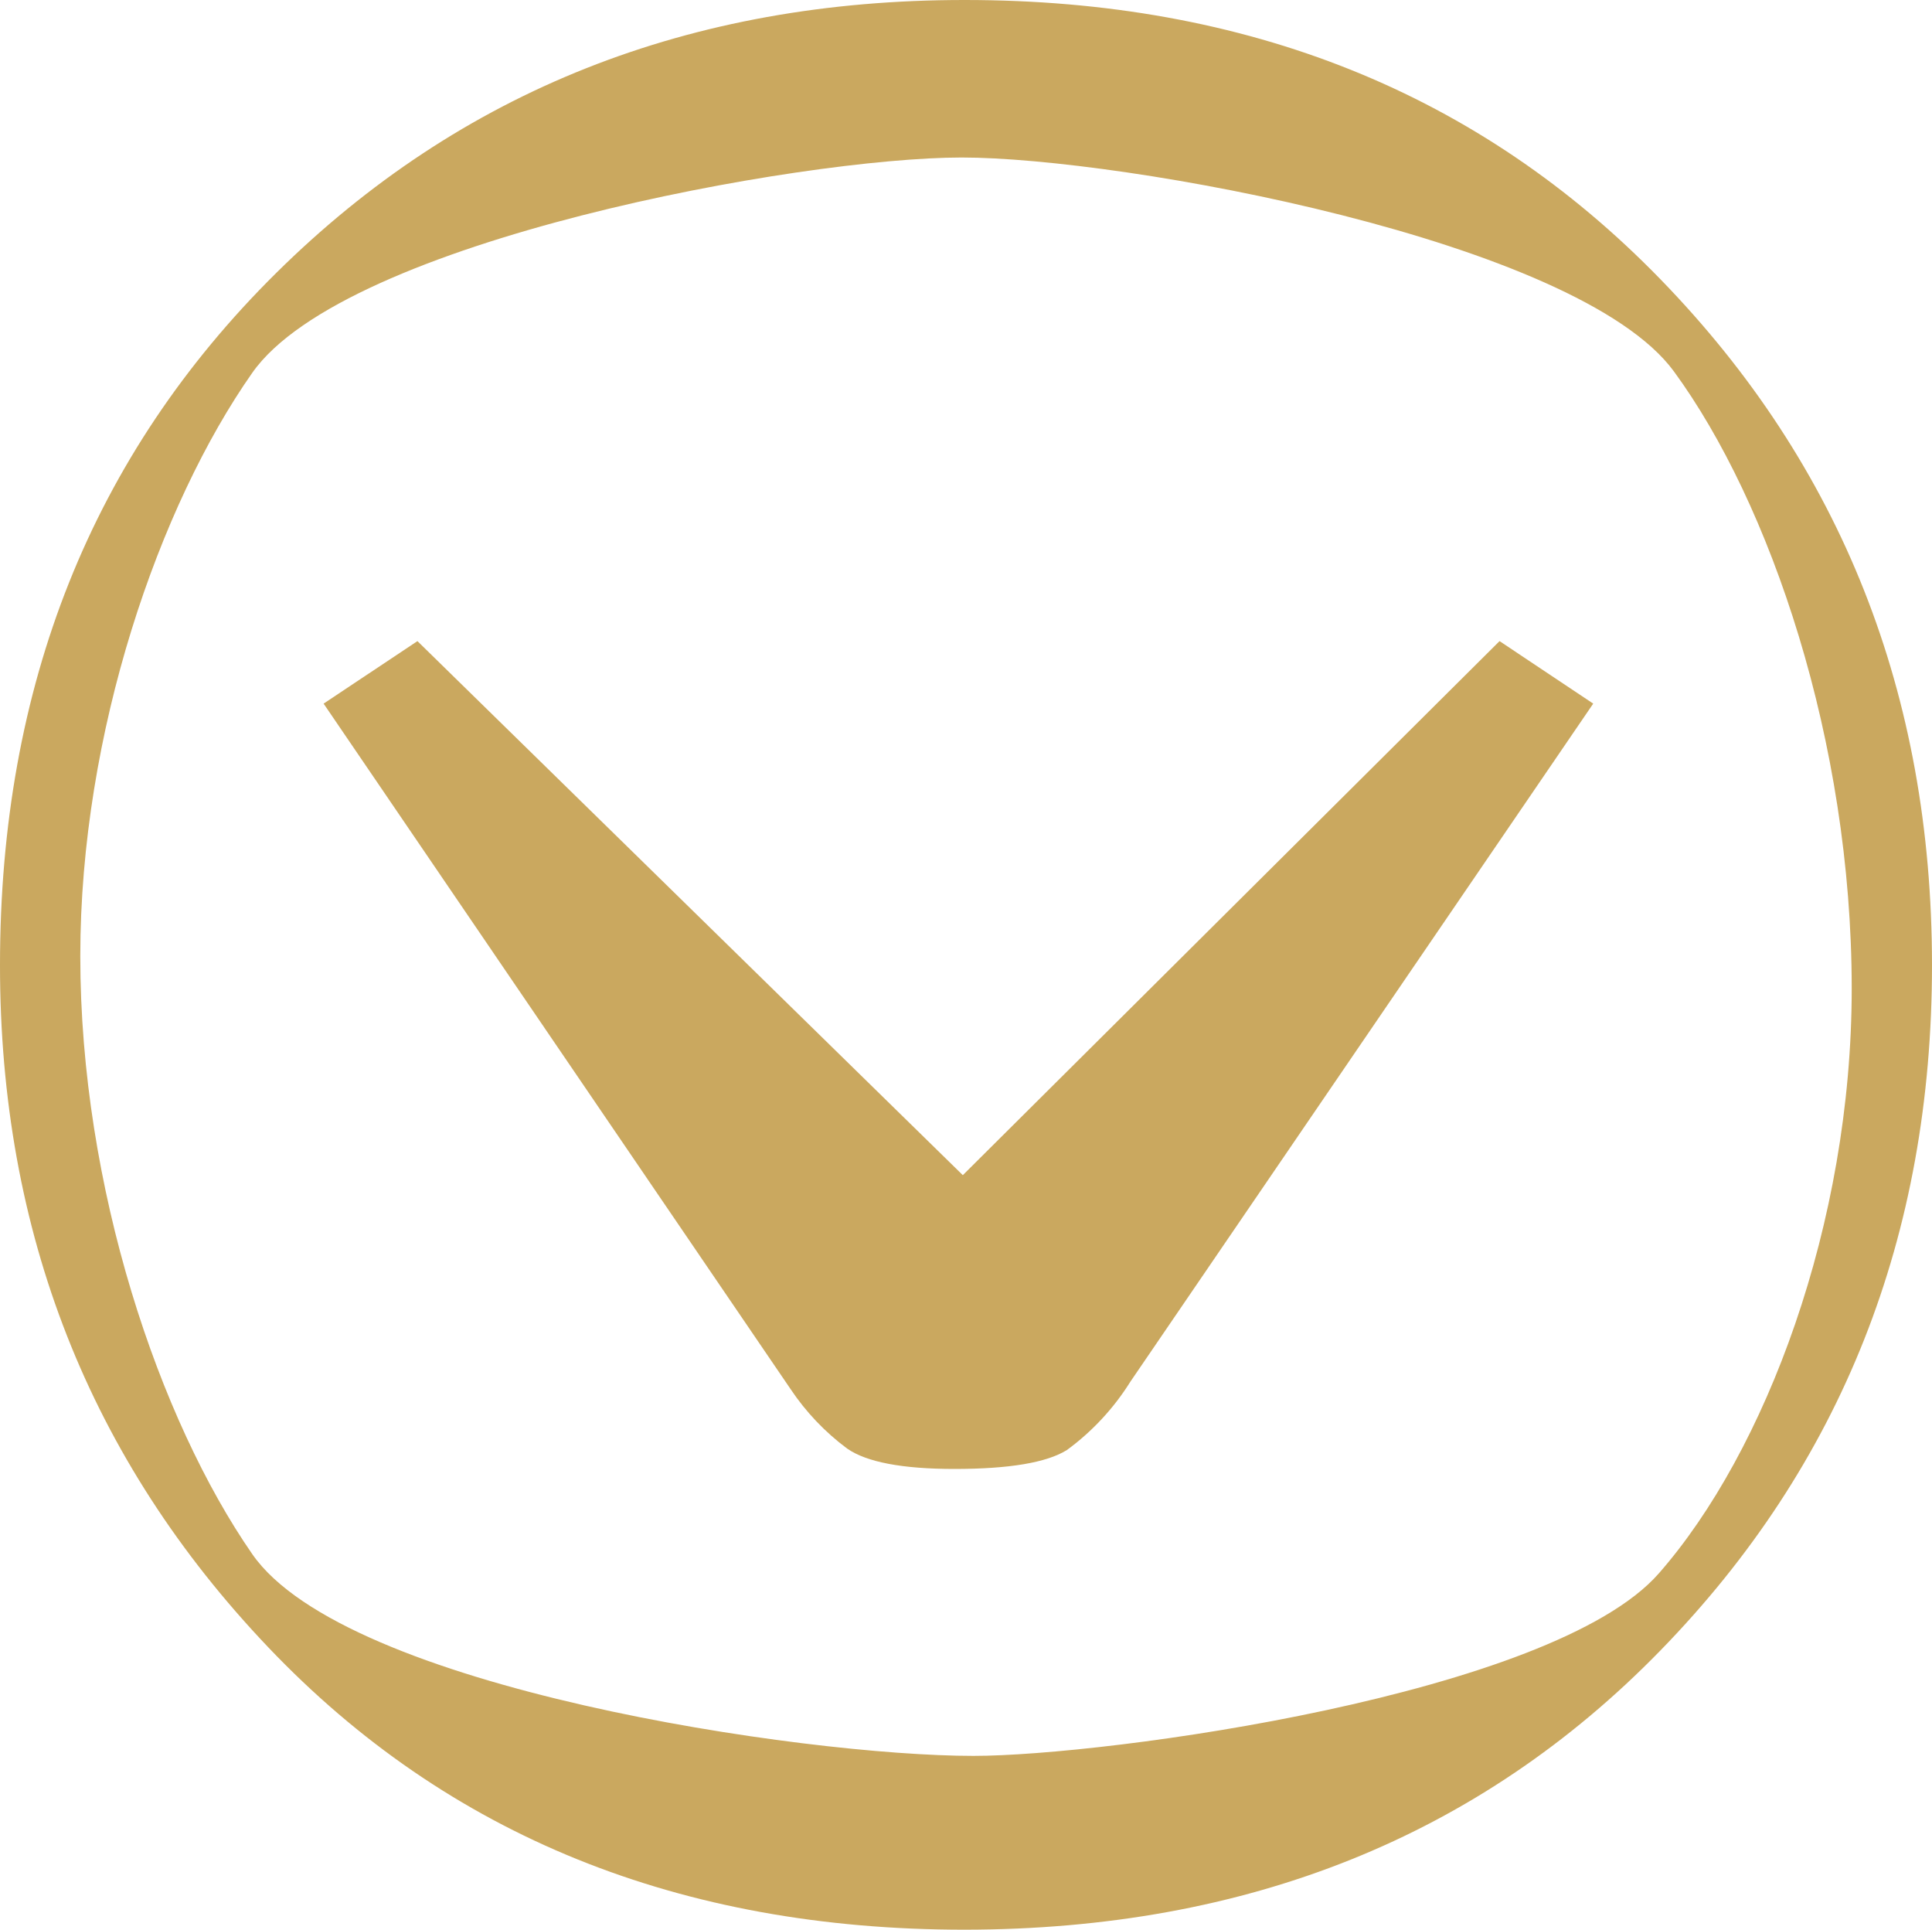
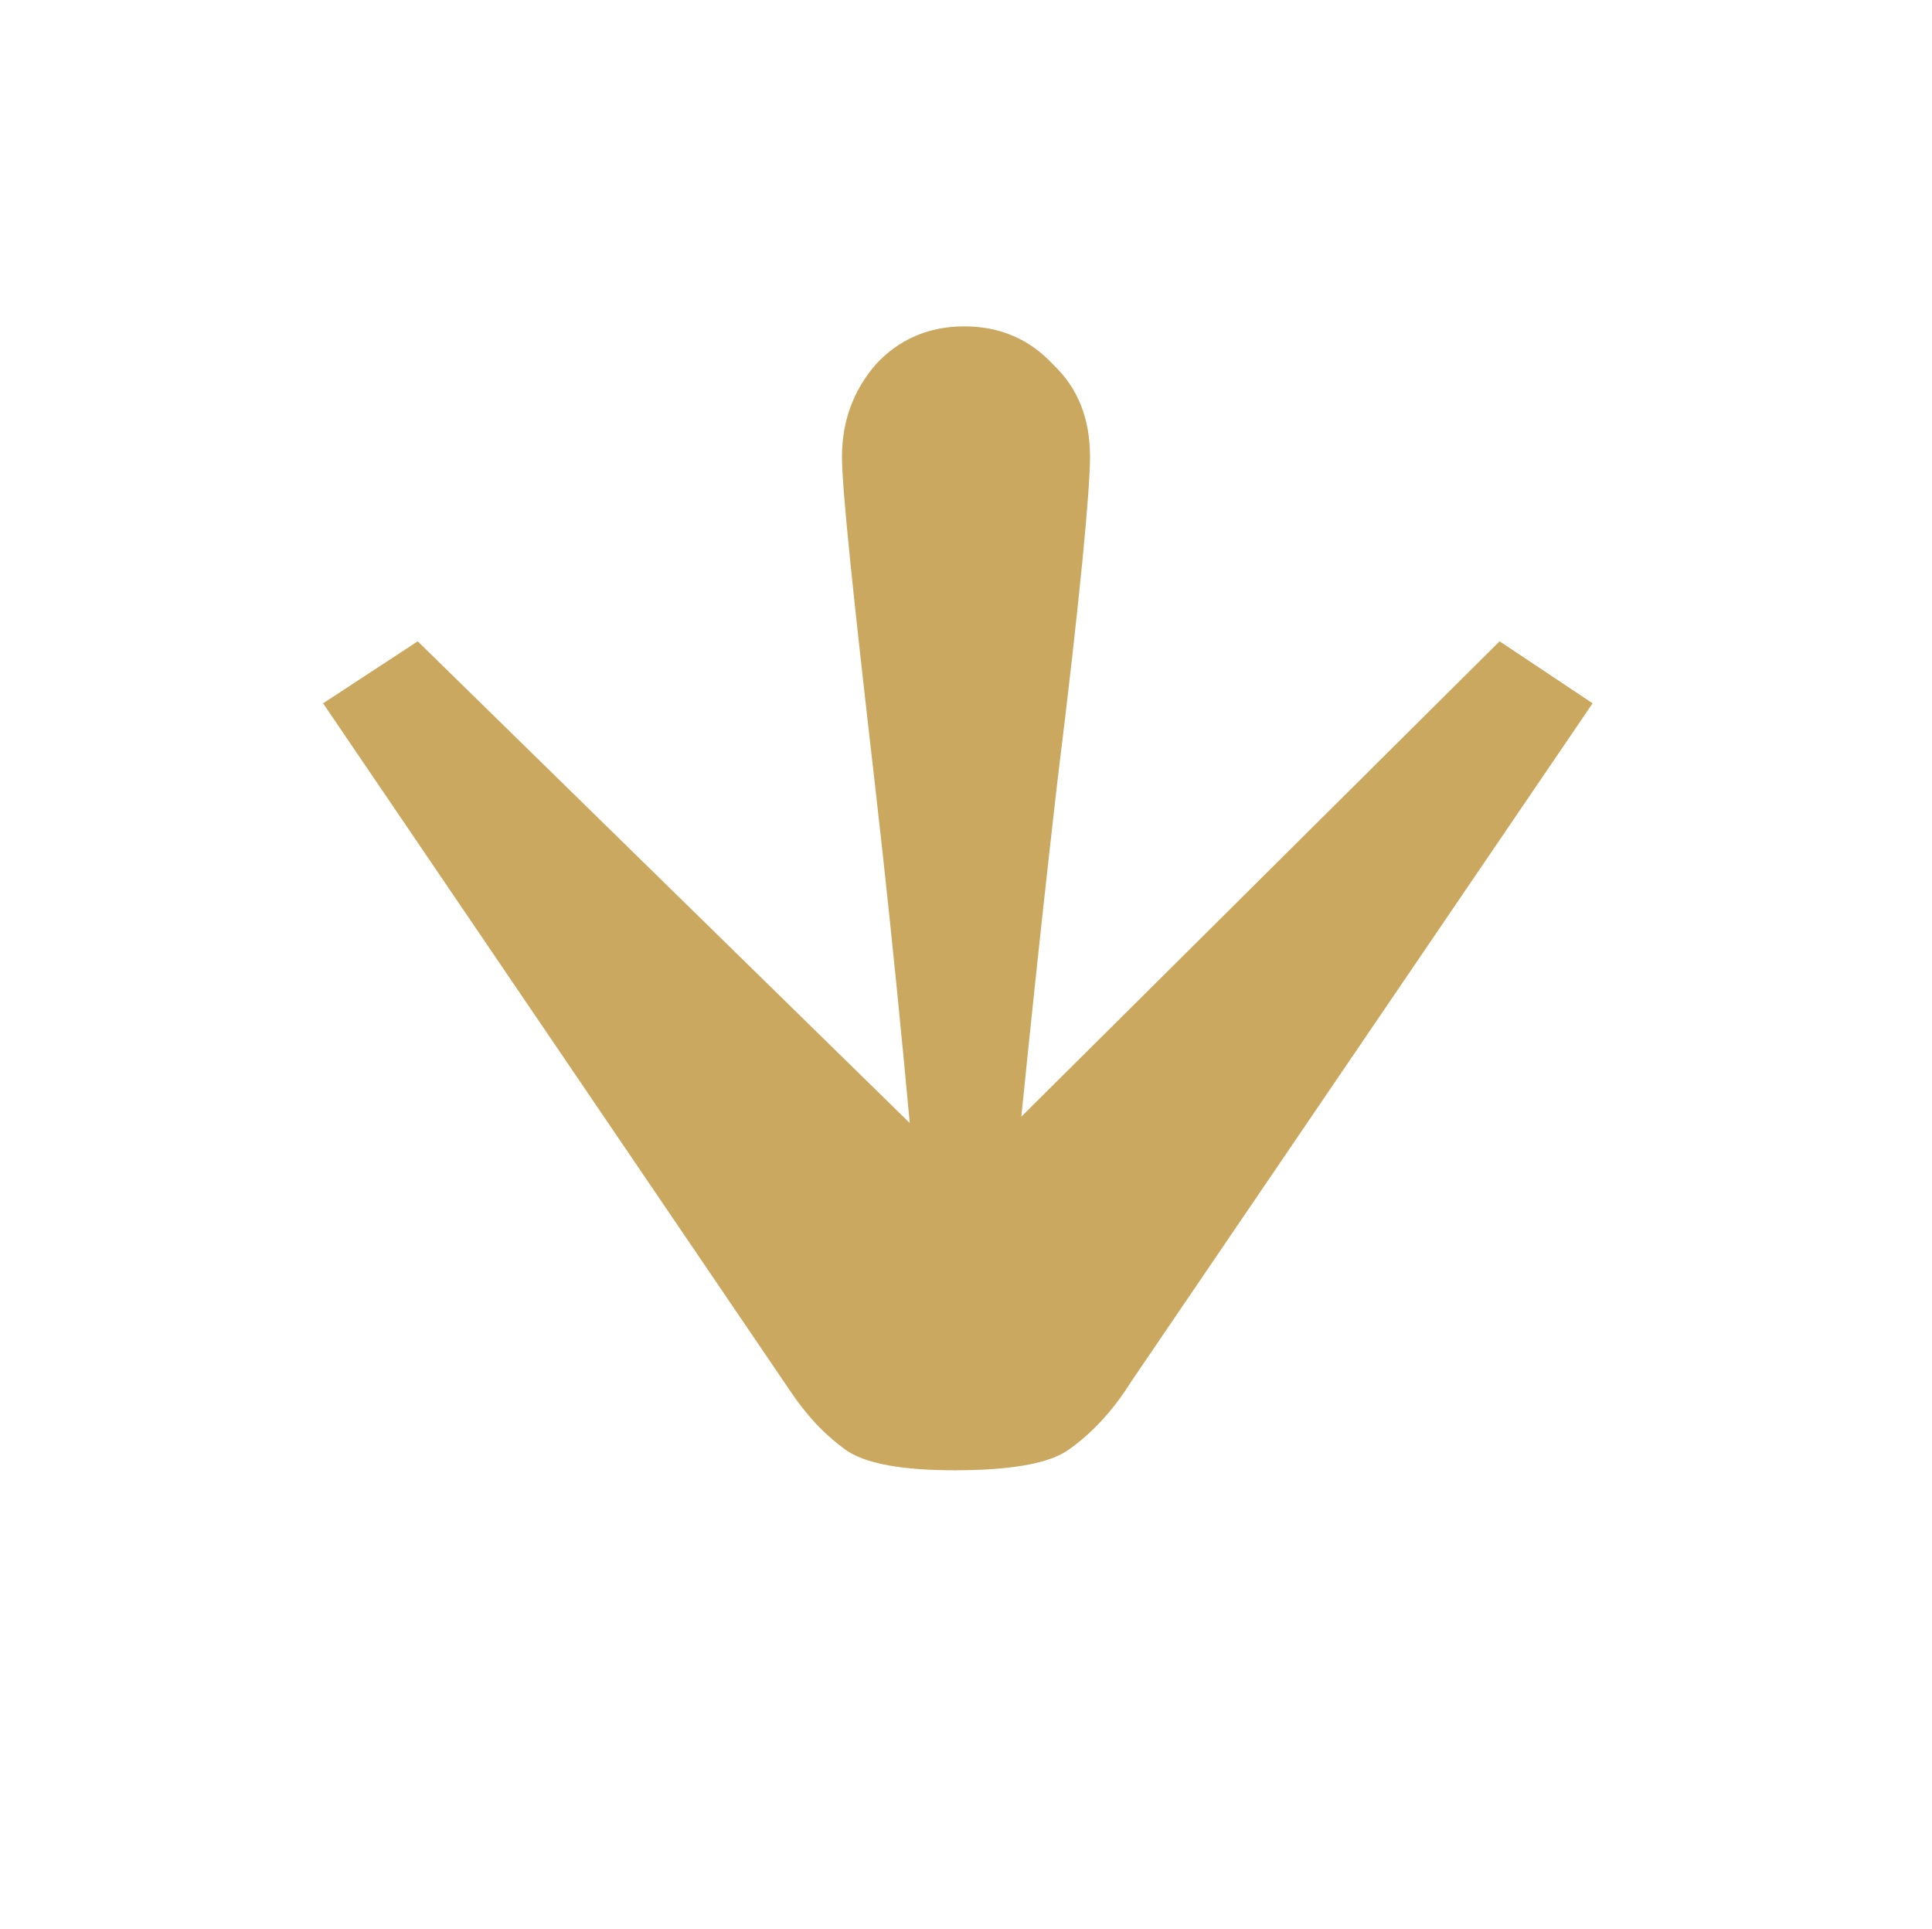
- <svg xmlns="http://www.w3.org/2000/svg" viewBox="0 0 118.39 118.23">
-   <defs>
-     <style>.cls-1{fill:#caa85f;}</style>
-   </defs>
-   <g id="Layer_2" data-name="Layer 2">
-     <g id="Layer_1-2" data-name="Layer 1">
-       <path class="cls-1" d="M118.39,59.12q0,24.92-16.64,42T59.12,118.23q-26.19,0-42.66-17.28T0,59.12Q0,33.47,16.92,16.73T59.12,0q26,0,42.63,17.11T118.39,59.12Zm-4.92,1.45c0-15.16-5-29.77-10.9-37.82S68.75,9.65,58.93,9.65,21.16,14.72,15.46,22.84,4.92,44.88,4.92,58.58C4.92,72.75,9.76,87,15.46,95.22s33.77,12.36,44.19,12.36c8.13,0,35.47-3.73,42-11.18S113.47,75,113.47,60.57Z" />
-       <path class="cls-1" d="M19.83,43.11l5.75-3.83L59,72,91.89,39.28l5.74,3.83L69.27,84.65a15.15,15.15,0,0,1-3.89,4.19Q63.52,90,58.49,90q-4.79,0-6.58-1.25a14.74,14.74,0,0,1-3.47-3.65Z" />
+ <svg xmlns="http://www.w3.org/2000/svg" version="1.1" id="Layer_1" x="0px" y="0px" viewBox="0 0 118.4 118.2" style="enable-background:new 0 0 118.4 118.2;" xml:space="preserve">
+   <style type="text/css">
+ 	.st0{fill:#CAA85F;}
+ </style>
+   <g id="Layer_1-2_1_">
+     <g>
+       <path class="st0" d="M19.8,43.1l5.8-3.8L59,72l32.9-32.7l5.7,3.8L69.3,84.7c-1,1.6-2.3,3.1-3.9,4.2c-1.2,0.8-3.5,1.2-6.9,1.2    c-3.2,0-5.4-0.4-6.6-1.2c-1.4-1-2.5-2.2-3.5-3.7L19.8,43.1z" />
    </g>
  </g>
+   <path class="st0" d="M66.8,28c0,2-0.6,8.6-2,19.9c-1.3,11.3-2.4,22.2-3.4,32.7h-4.6c-0.9-10.5-1.9-21.4-3.2-32.7s-2-17.9-2-19.9  c0-2.2,0.7-4.1,2.1-5.7c1.4-1.5,3.2-2.3,5.4-2.3s4,0.8,5.4,2.3C66.1,23.8,66.8,25.7,66.8,28z" />
</svg>
